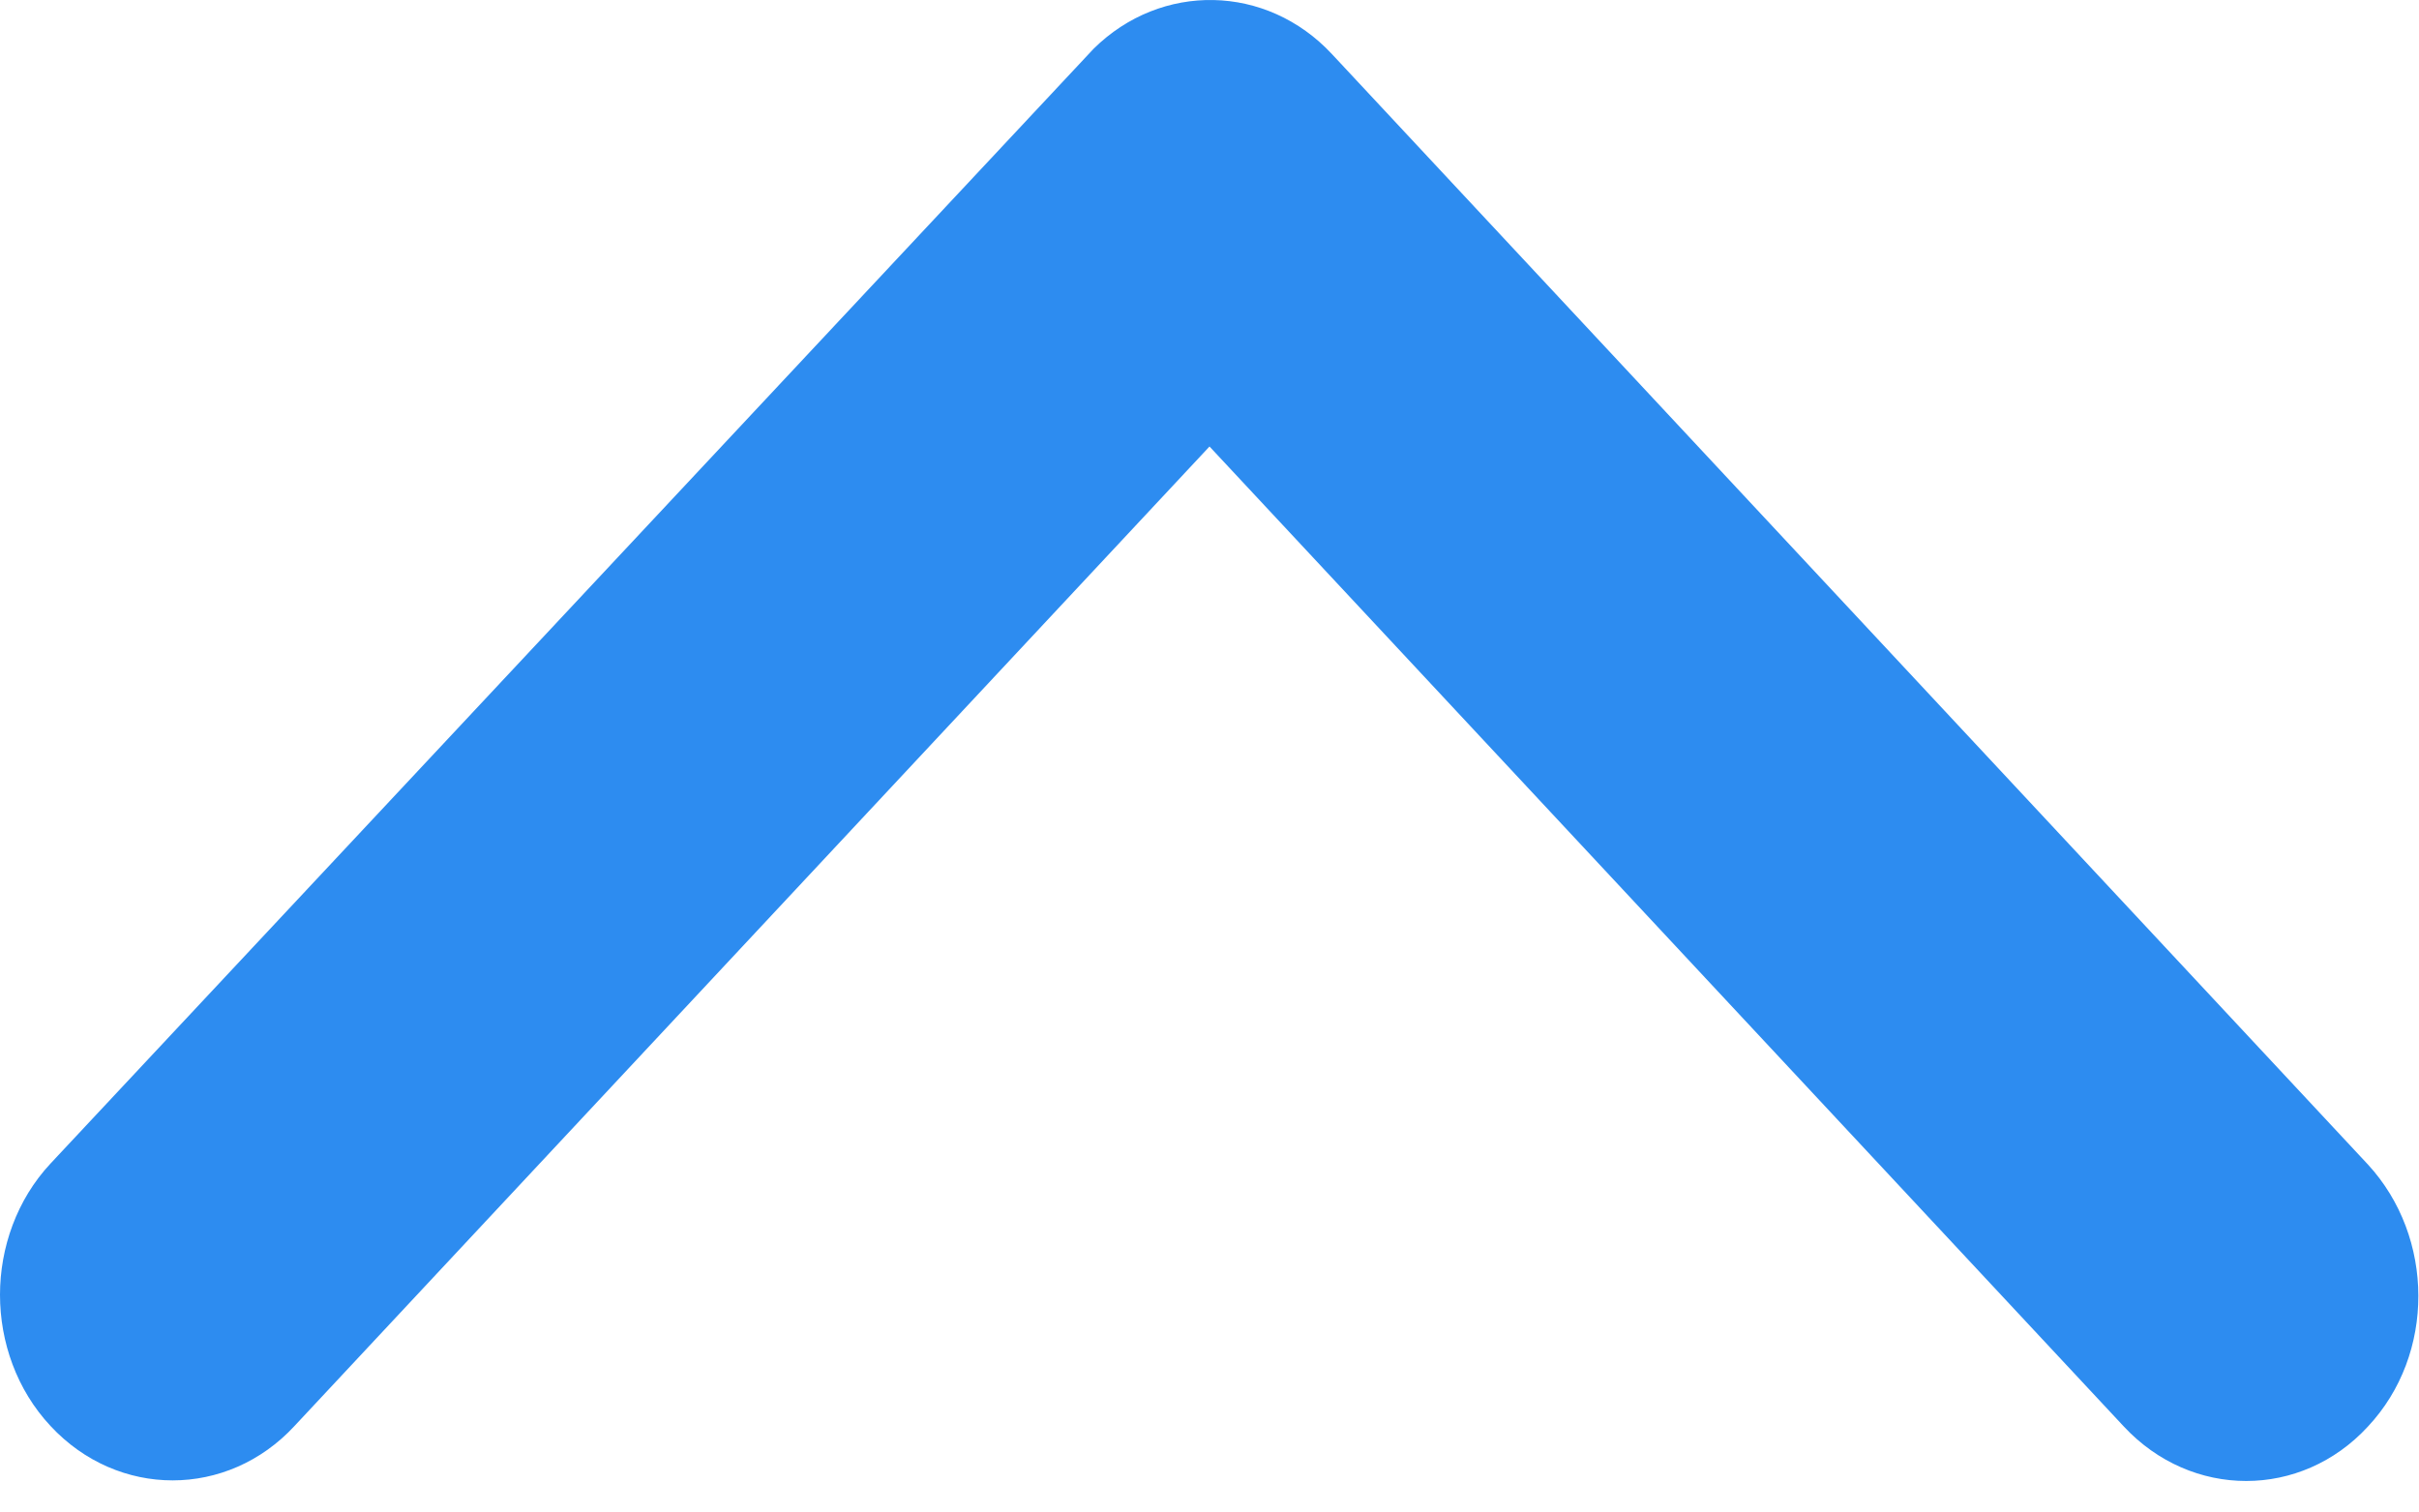
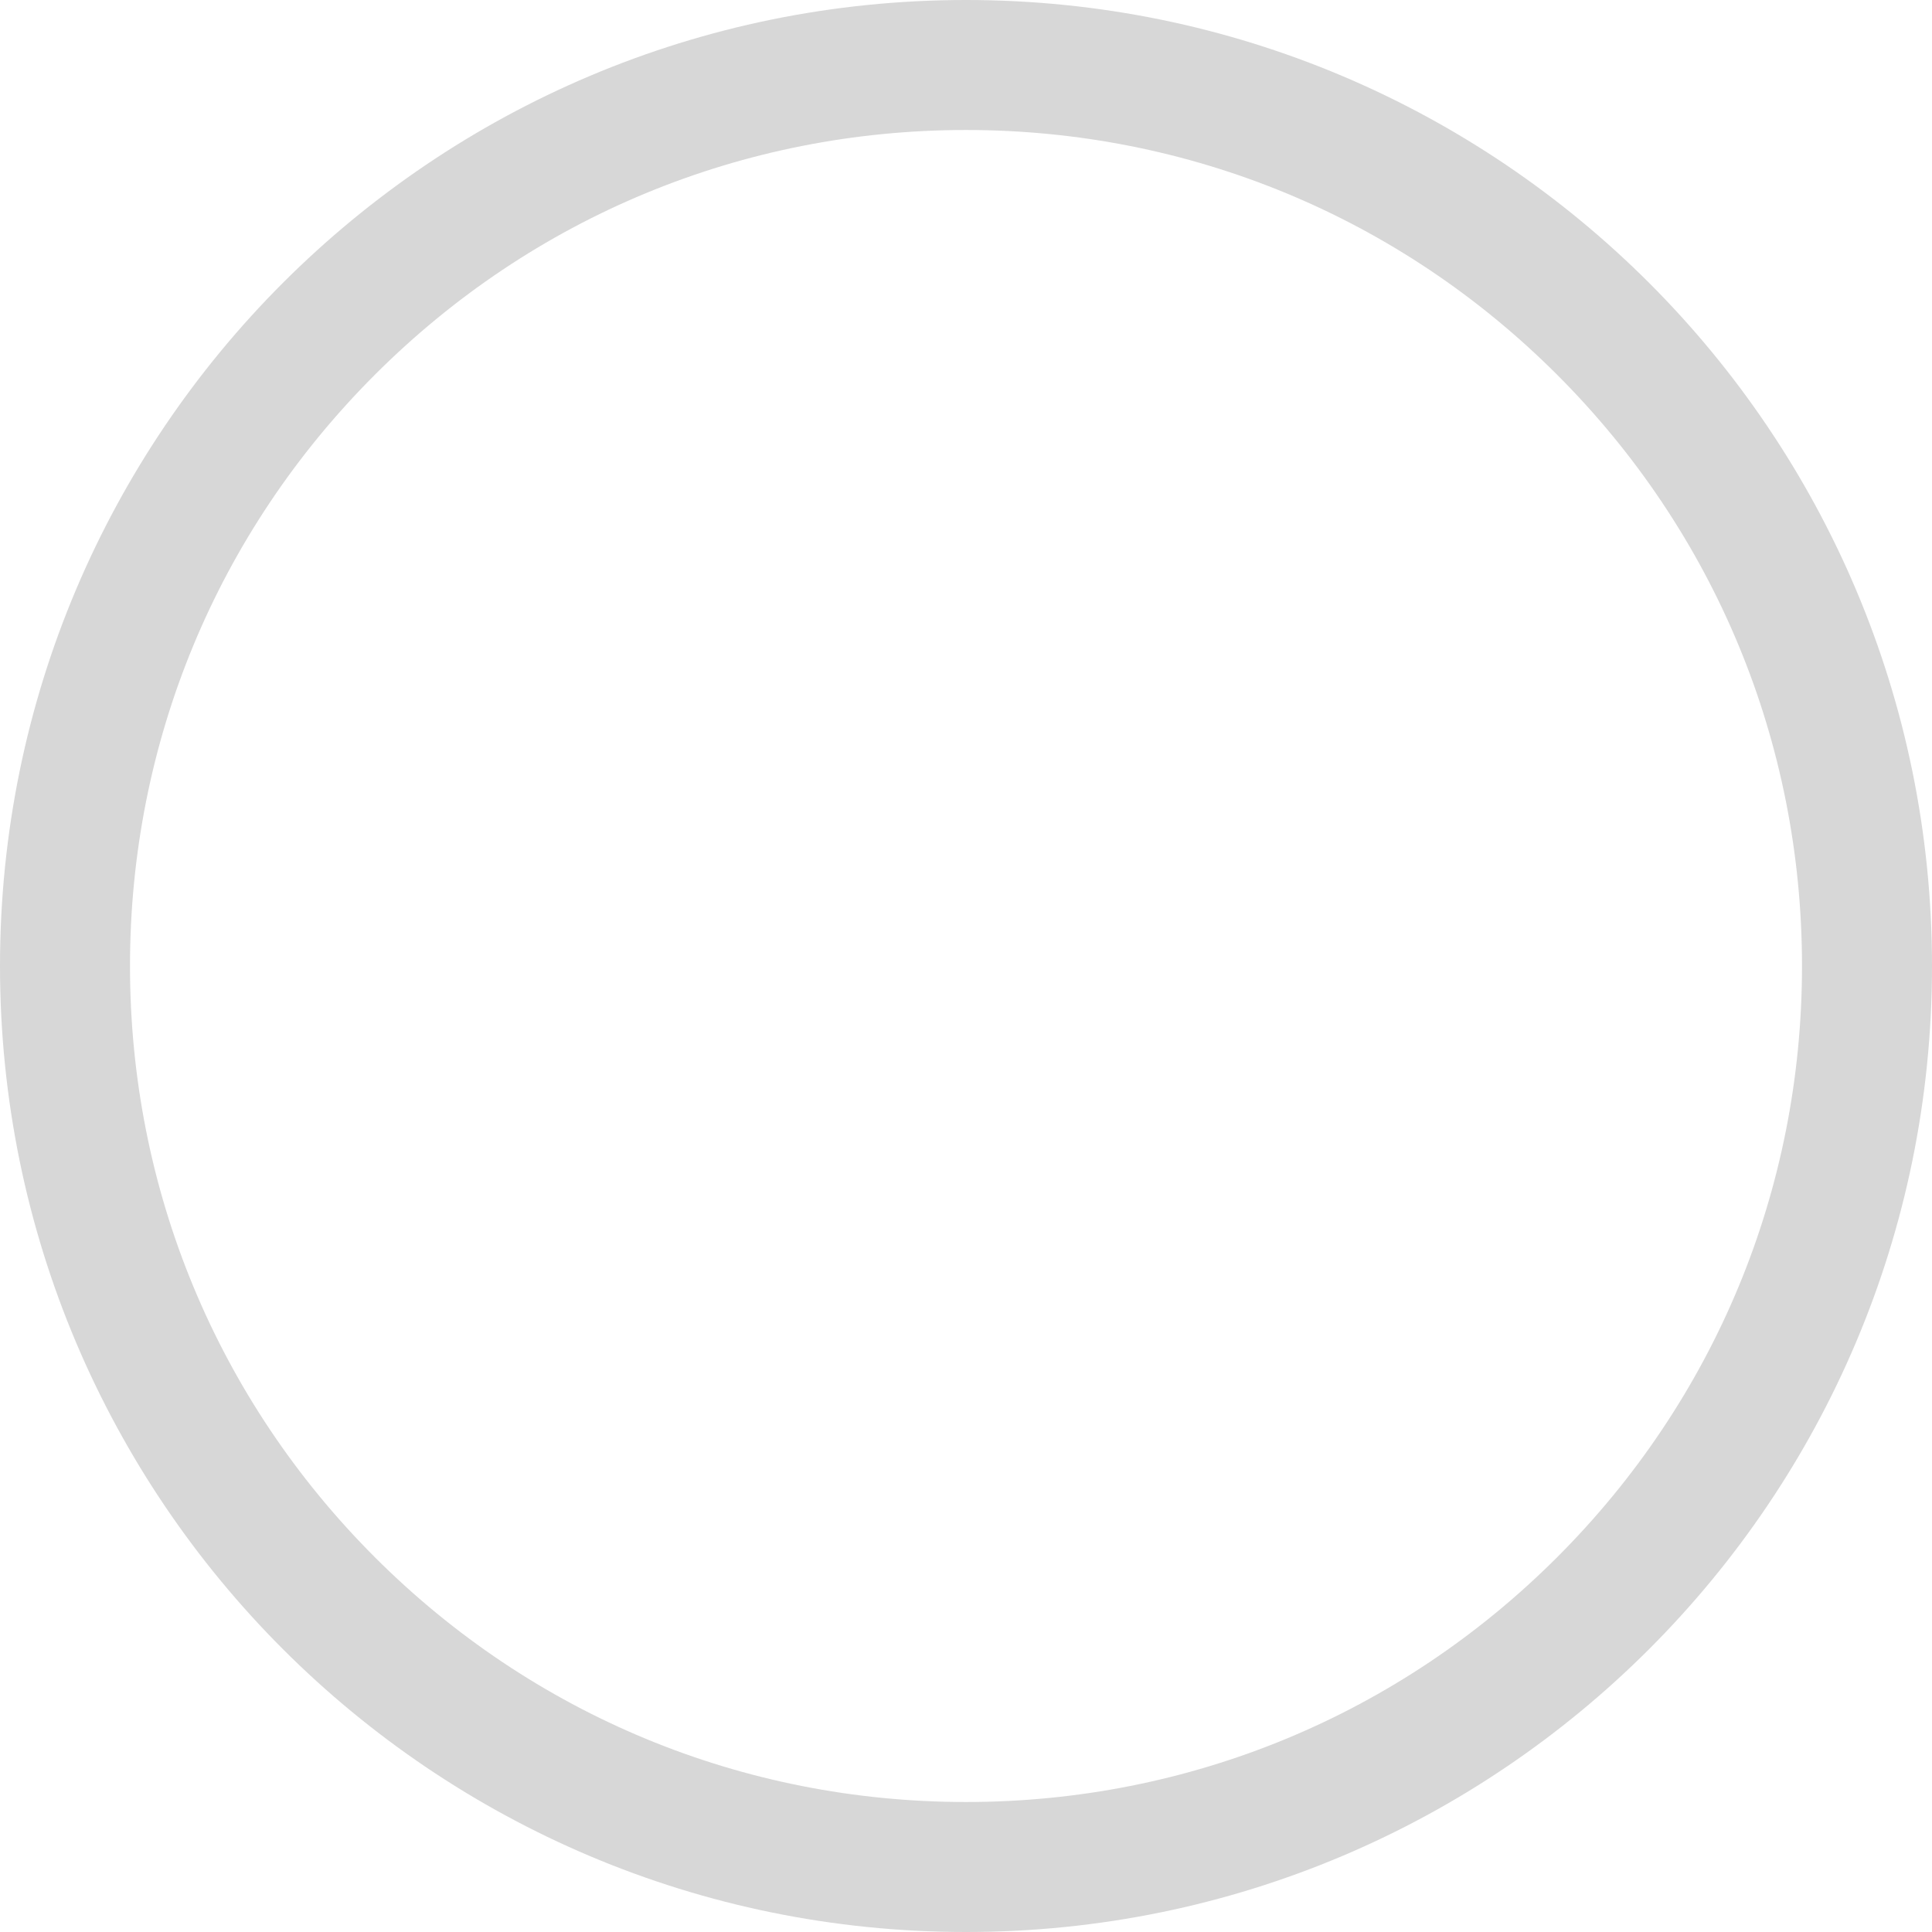
- <svg xmlns="http://www.w3.org/2000/svg" version="1.1" width="8px" height="5px">
-   <g transform="matrix(1 0 0 1 -187 -136 )">
-     <path d="M 0.974 4.717  L 4 1.477  L 7.024 4.719  C 7.248 4.959  7.61 4.959  7.831 4.719  C 8.055 4.48  8.052 4.092  7.831 3.852  L 4.405 0.179  C 4.188 -0.054  3.84 -0.059  3.617 0.161  L 0.167 3.849  C 0.055 3.969  0 4.128  0 4.283  C 0 4.439  0.055 4.597  0.167 4.717  C 0.39 4.957  0.752 4.957  0.974 4.717  Z " fill-rule="nonzero" fill="#2d8cf0" stroke="none" transform="matrix(1 0 0 1 187 136 )" />
+ <svg xmlns="http://www.w3.org/2000/svg" version="1.1" width="14px" height="14px">
+   <g transform="matrix(1 0 0 1 -107 -188 )">
+     <path d="M 2.716 2.716  C 3.86 1.572  5.381 0.942  7 0.942  C 8.619 0.942  10.14 1.572  11.284 2.716  C 12.428 3.86  13.058 5.381  13.058 7  C 13.058 8.619  12.428 10.14  11.284 11.284  C 10.14 12.428  8.619 13.058  7 13.058  C 5.381 13.058  3.86 12.428  2.716 11.284  C 1.572 10.14  0.942 8.619  0.942 7  C 0.942 5.381  1.572 3.86  2.716 2.716  Z M 14 7  C 14 3.133  10.867 0  7 0  C 3.133 0  0 3.133  0 7  C 0 10.867  3.133 14  7 14  C 10.867 14  14 10.867  14 7  Z " fill-rule="nonzero" fill="#d7d7d7" stroke="none" transform="matrix(1 0 0 1 107 188 )" />
  </g>
</svg>
